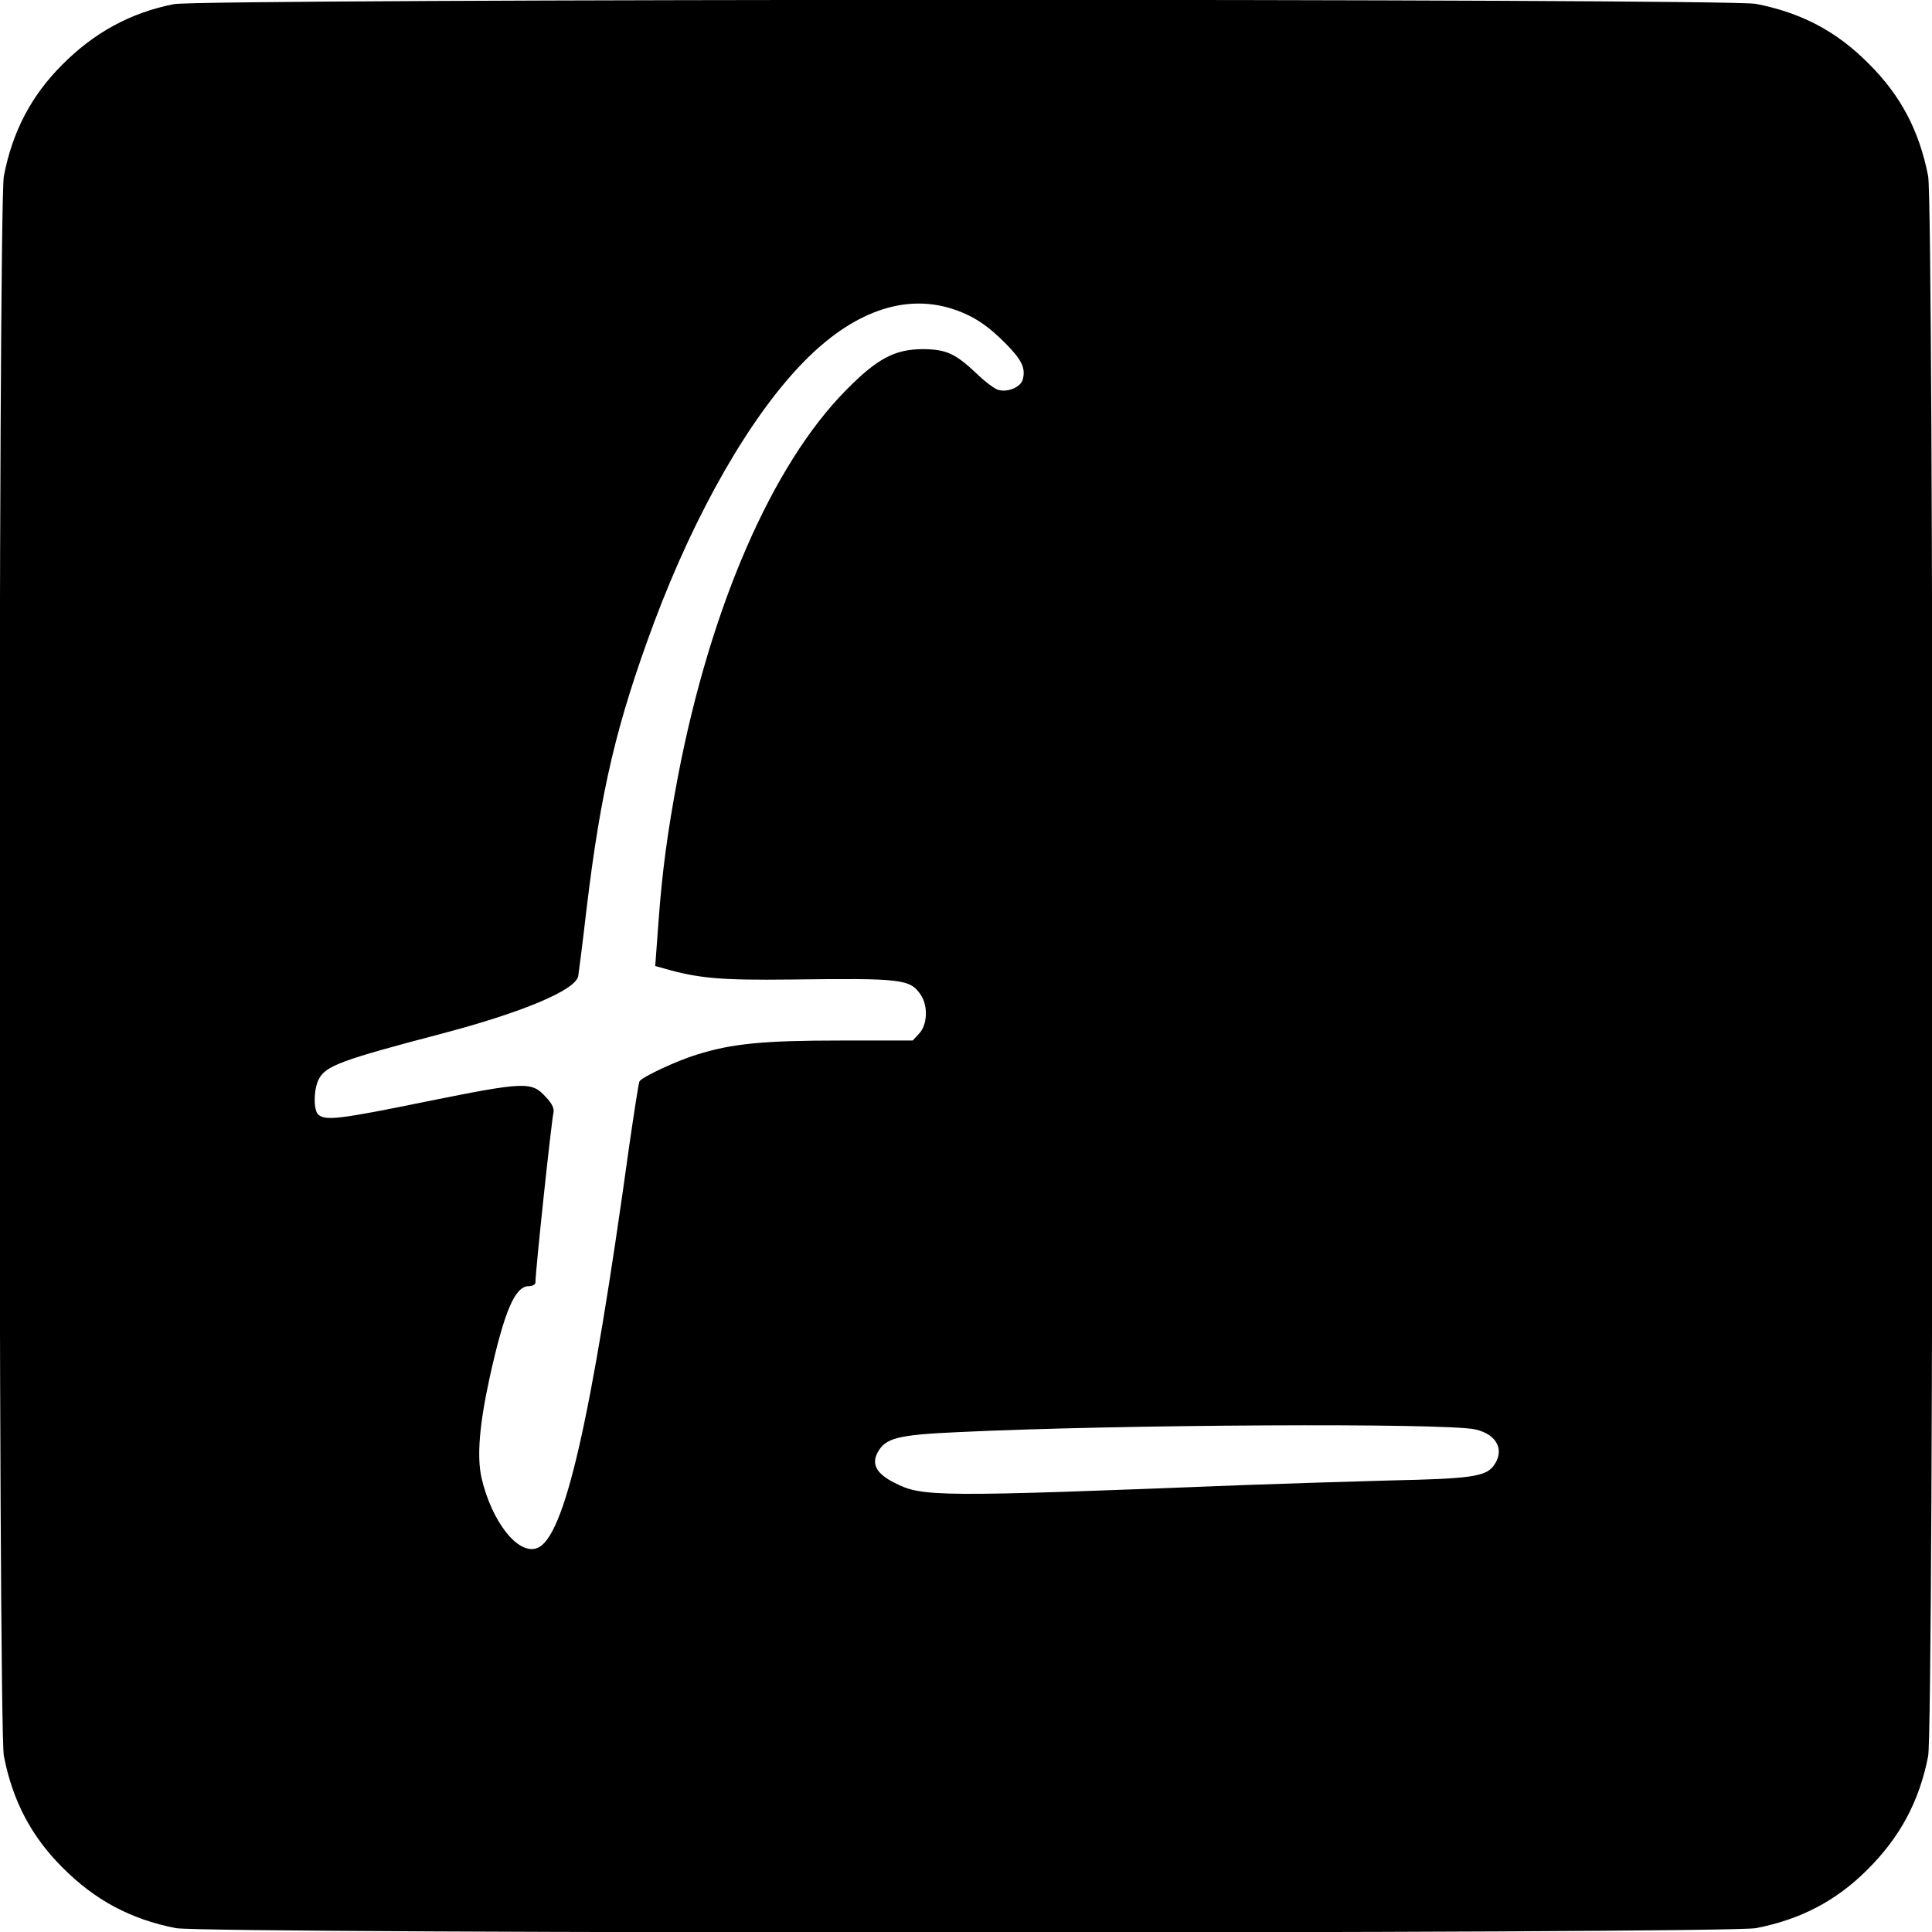
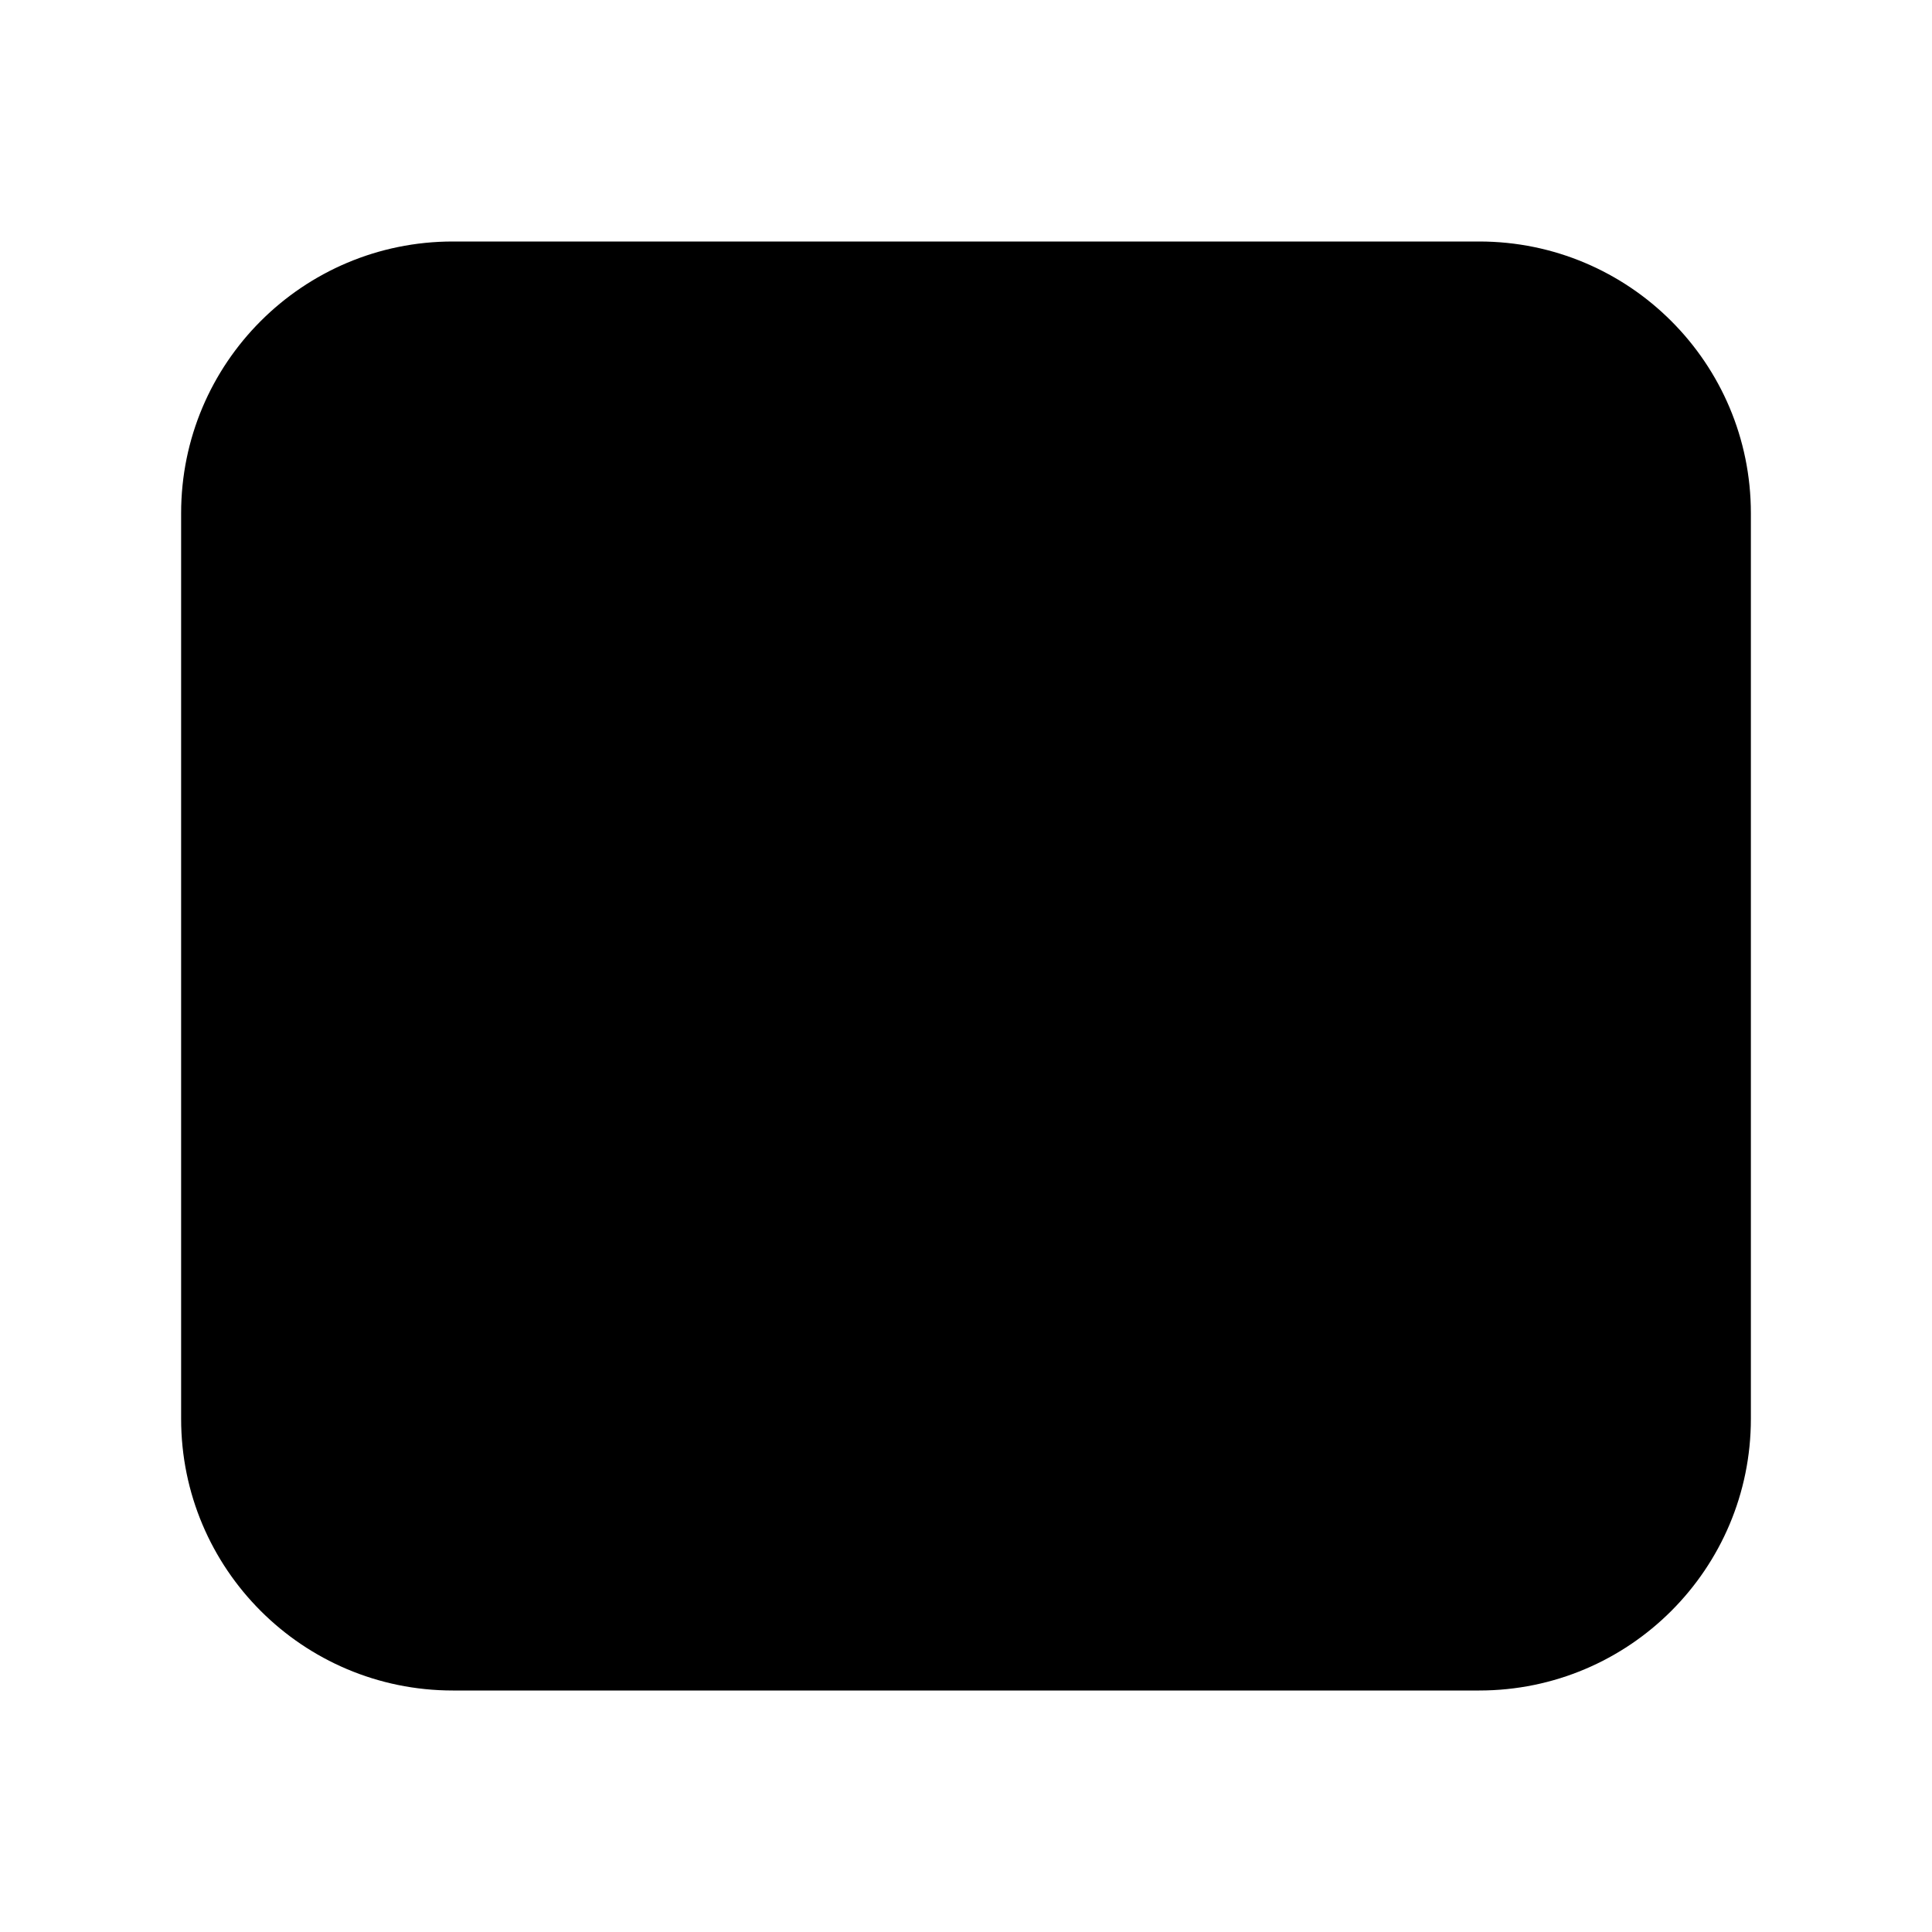
- <svg xmlns="http://www.w3.org/2000/svg" version="1.0" width="700pt" height="700pt" viewBox="0 0 700 700" preserveAspectRatio="xMidYMid meet">
-   <g transform="translate(0,700) scale(0.1,-0.1)" fill="#000000" stroke="none">
-     <path d="M630 6985 c-157 -31 -289 -103 -405 -220 -112 -112 -180 -242 -211 -403 -21 -110 -21 -5614 0 -5724 31 -161 99 -291 211 -403 119 -120 249 -189 412 -221 111 -21 5614 -21 5725 0 161 31 291 99 403 211 120 119 189 249 221 412 21 111 21 5614 0 5725 -32 164 -99 292 -216 408 -116 117 -244 184 -408 216 -105 20 -5631 19 -5732 -1z m2817 -1103 c76 -24 130 -59 198 -128 58 -59 71 -88 61 -128 -7 -28 -52 -48 -88 -39 -13 3 -48 29 -78 58 -79 75 -112 89 -195 90 -102 0 -166 -33 -280 -149 -267 -270 -491 -784 -609 -1401 -37 -196 -57 -343 -70 -523 l-12 -162 36 -10 c121 -35 207 -42 455 -39 406 5 433 2 472 -57 26 -40 23 -108 -7 -139 l-23 -25 -261 0 c-279 0 -394 -11 -521 -51 -70 -21 -199 -81 -208 -97 -3 -4 -19 -109 -37 -232 -138 -999 -235 -1423 -334 -1459 -69 -26 -164 95 -201 253 -18 78 -8 196 30 369 53 238 91 327 141 327 13 0 24 6 24 13 0 43 57 575 65 614 4 16 -4 34 -28 59 -51 56 -75 55 -432 -17 -313 -64 -365 -70 -391 -48 -19 15 -18 92 1 129 25 48 80 69 446 165 292 77 483 157 494 208 2 12 16 121 30 242 52 434 109 674 245 1040 150 400 348 746 542 944 176 180 362 247 535 193z m1898 -4061 c80 -18 109 -77 65 -134 -30 -37 -85 -45 -375 -51 -143 -4 -372 -11 -510 -16 -1142 -45 -1183 -44 -1285 8 -65 33 -83 67 -60 110 29 52 72 63 288 73 580 28 1768 34 1877 10z" />
-   </g>
+ <svg xmlns="http://www.w3.org/2000/svg" viewBox="0 0 512 512" role="img" aria-label="NirvNotes">
+   <rect x="48" y="64" width="416" height="384" rx="72" fill="#000" />
+   <rect x="96" y="112" width="320" height="18" rx="9" fill="#000" />
+   <text x="256" y="265" text-anchor="middle" dominant-baseline="middle" font-family="Arial, Helvetica, sans-serif" font-size="96" font-weight="700" fill="#000">Nirv</text>
+   <text x="256" y="350" text-anchor="middle" dominant-baseline="middle" font-family="Arial, Helvetica, sans-serif" font-size="96" font-weight="700" fill="#000">Notes</text>
</svg>
